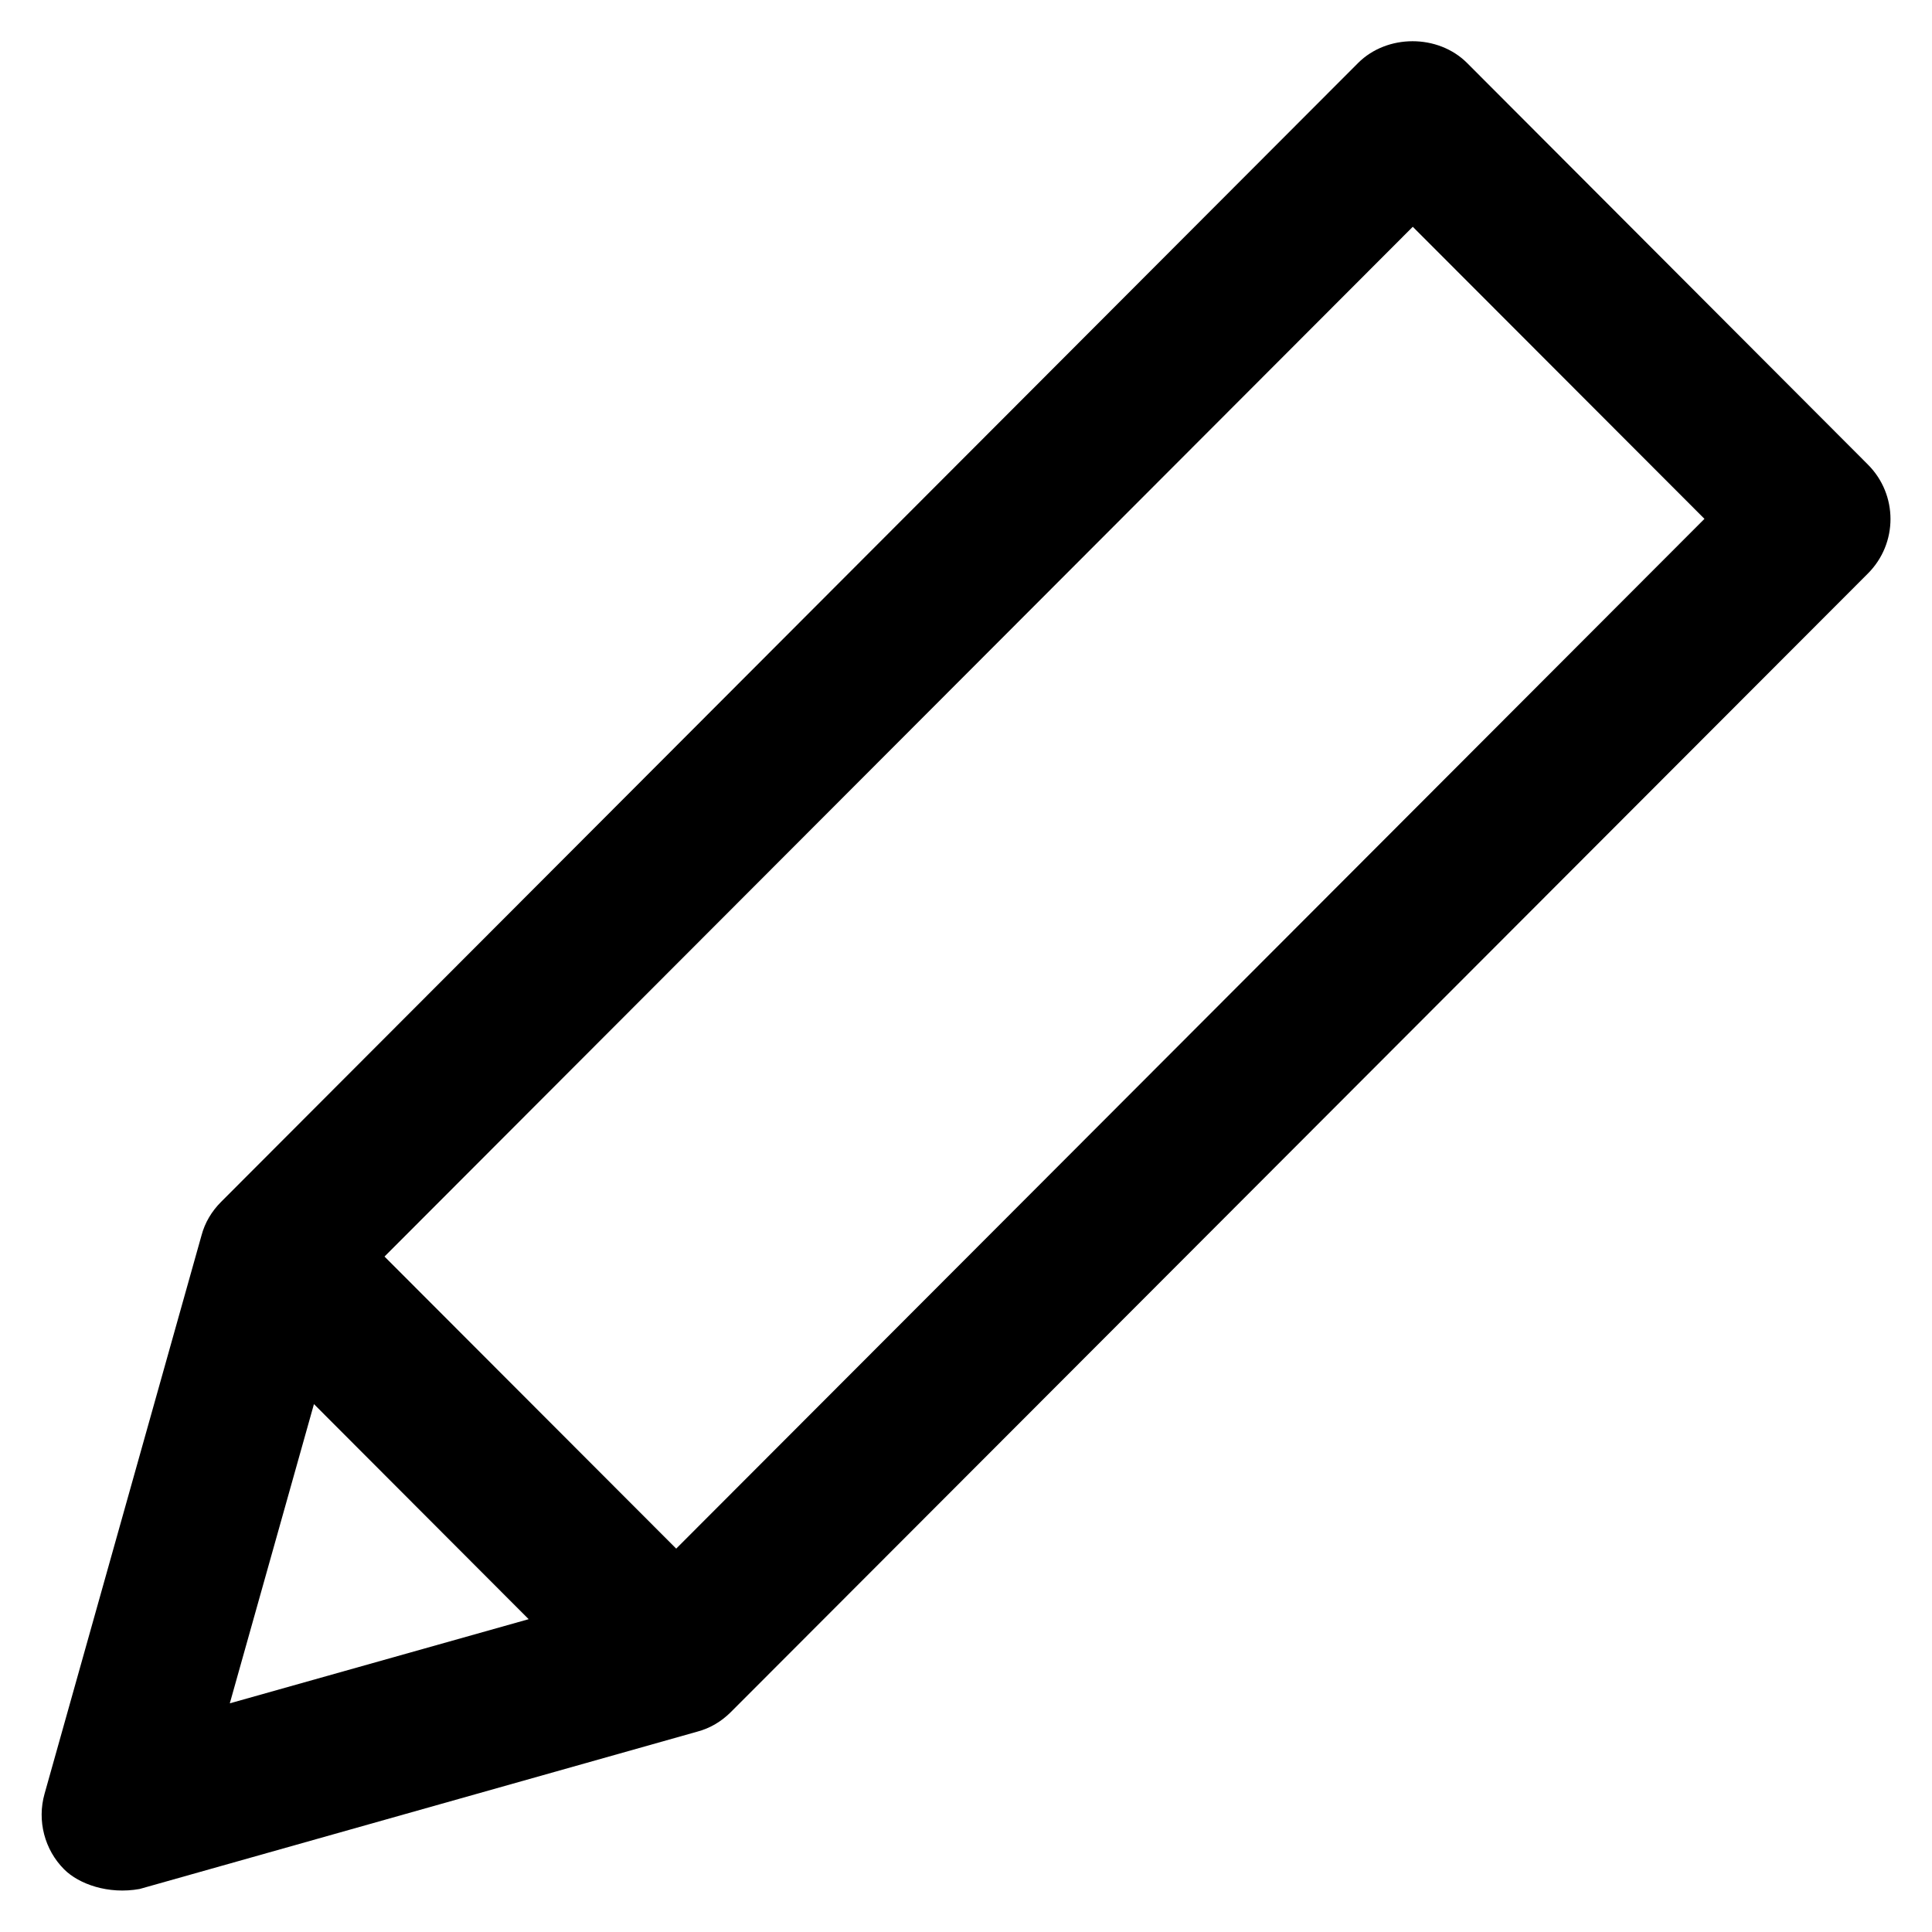
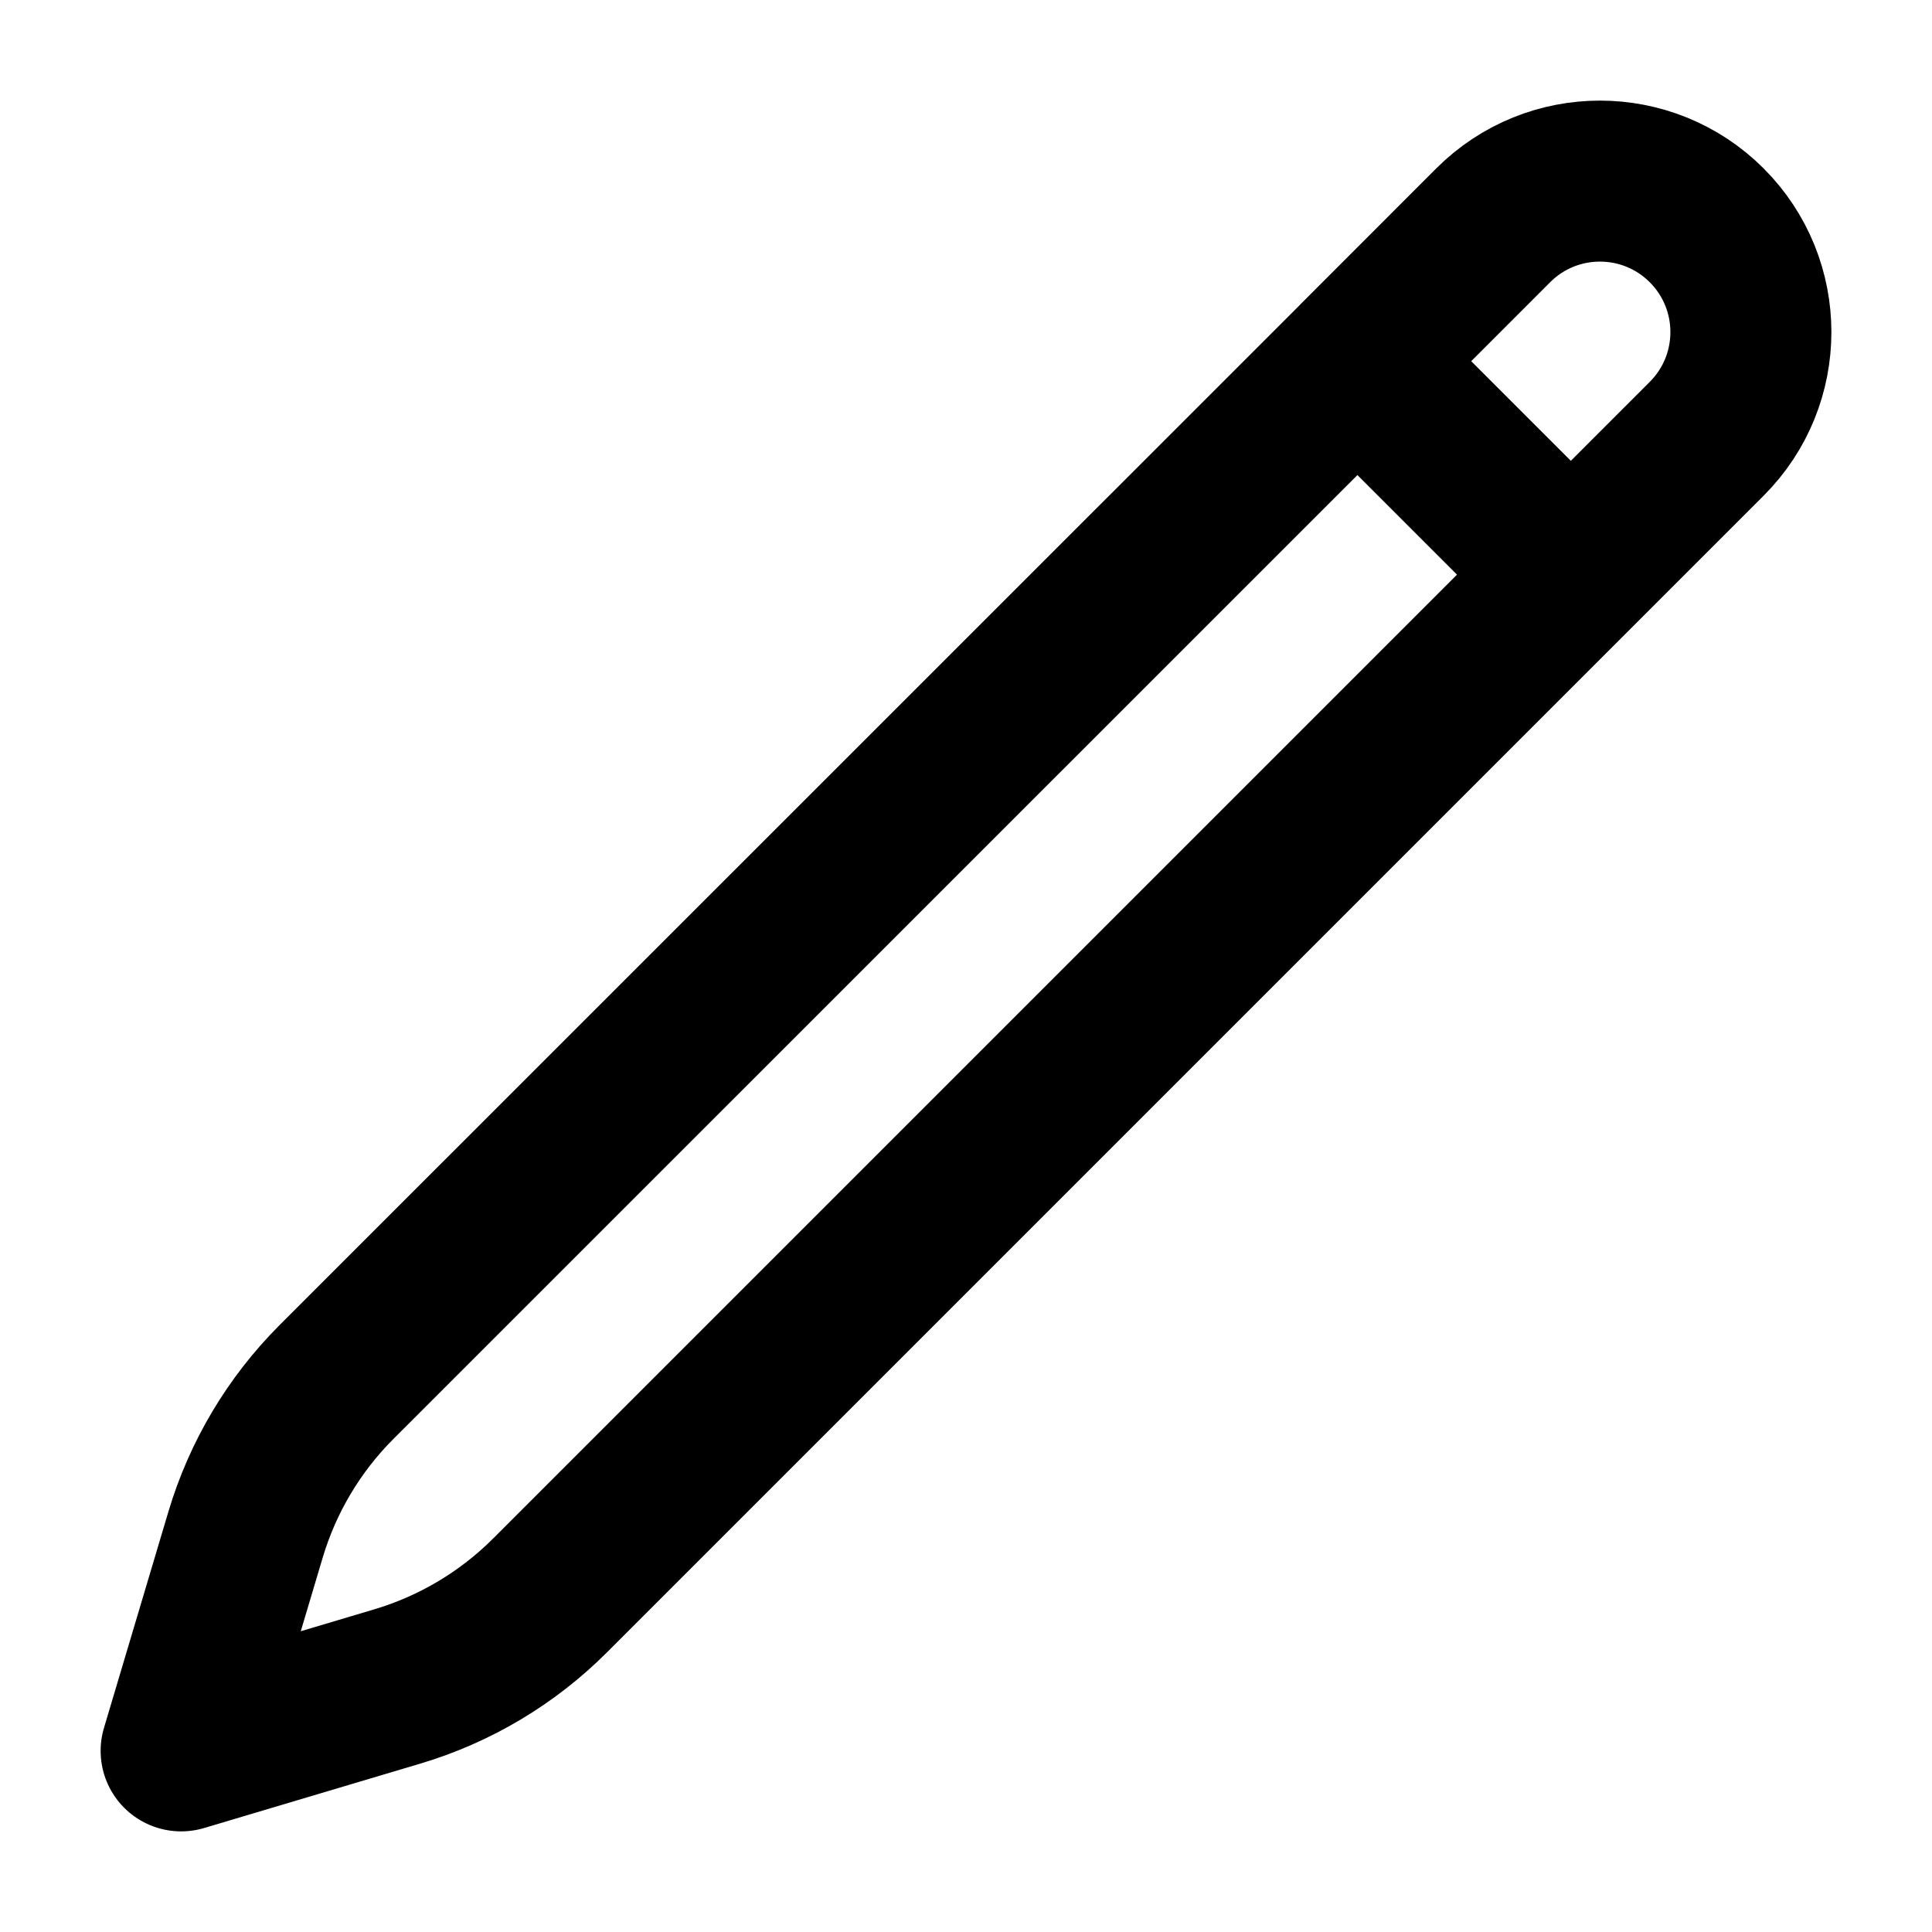
- <svg xmlns="http://www.w3.org/2000/svg" version="1.1" viewBox="0 0 512 512" enable-background="new 0 0 500 512">
-   <g>
-     <g>
-       <path fill="#000000" d="m179.2,410.4l-77.3-77.4 272.5-272.9 77.3,77.4-272.5,272.9zm-96-38.3l56.9,57-79.2,22.3 22.3-79.3zm411.8-249l-106.2-106.4c-7.7-7.7-21.2-7.7-28.9-3.55271e-15l-301.3,301.8c-2.5,2.5-4.3,5.5-5.2,8.9l-41.6,148c-2,7.1 0,14.8 5.2,20 3.9,3.9 11.7,6.7 20,5.2l147.8-41.7c3.4-0.9 6.4-2.7 8.9-5.2l301.3-301.7c8-8 8-20.9 0-28.9z" />
-     </g>
-   </g>
+ <svg xmlns="http://www.w3.org/2000/svg" fill="none" viewBox="0 0 24 24" stroke-width="2" stroke="currentColor" class="w-6 h-6">
+   <path stroke-linecap="round" stroke-linejoin="round" d="M16.862 4.487l1.687-1.688a1.875 1.875 0 112.652 2.652L6.832 19.82a4.5 4.5 0 01-1.897 1.13l-2.685.8.8-2.685a4.5 4.5 0 011.13-1.897L16.863 4.487zm0 0L19.5 7.125" />
</svg>
